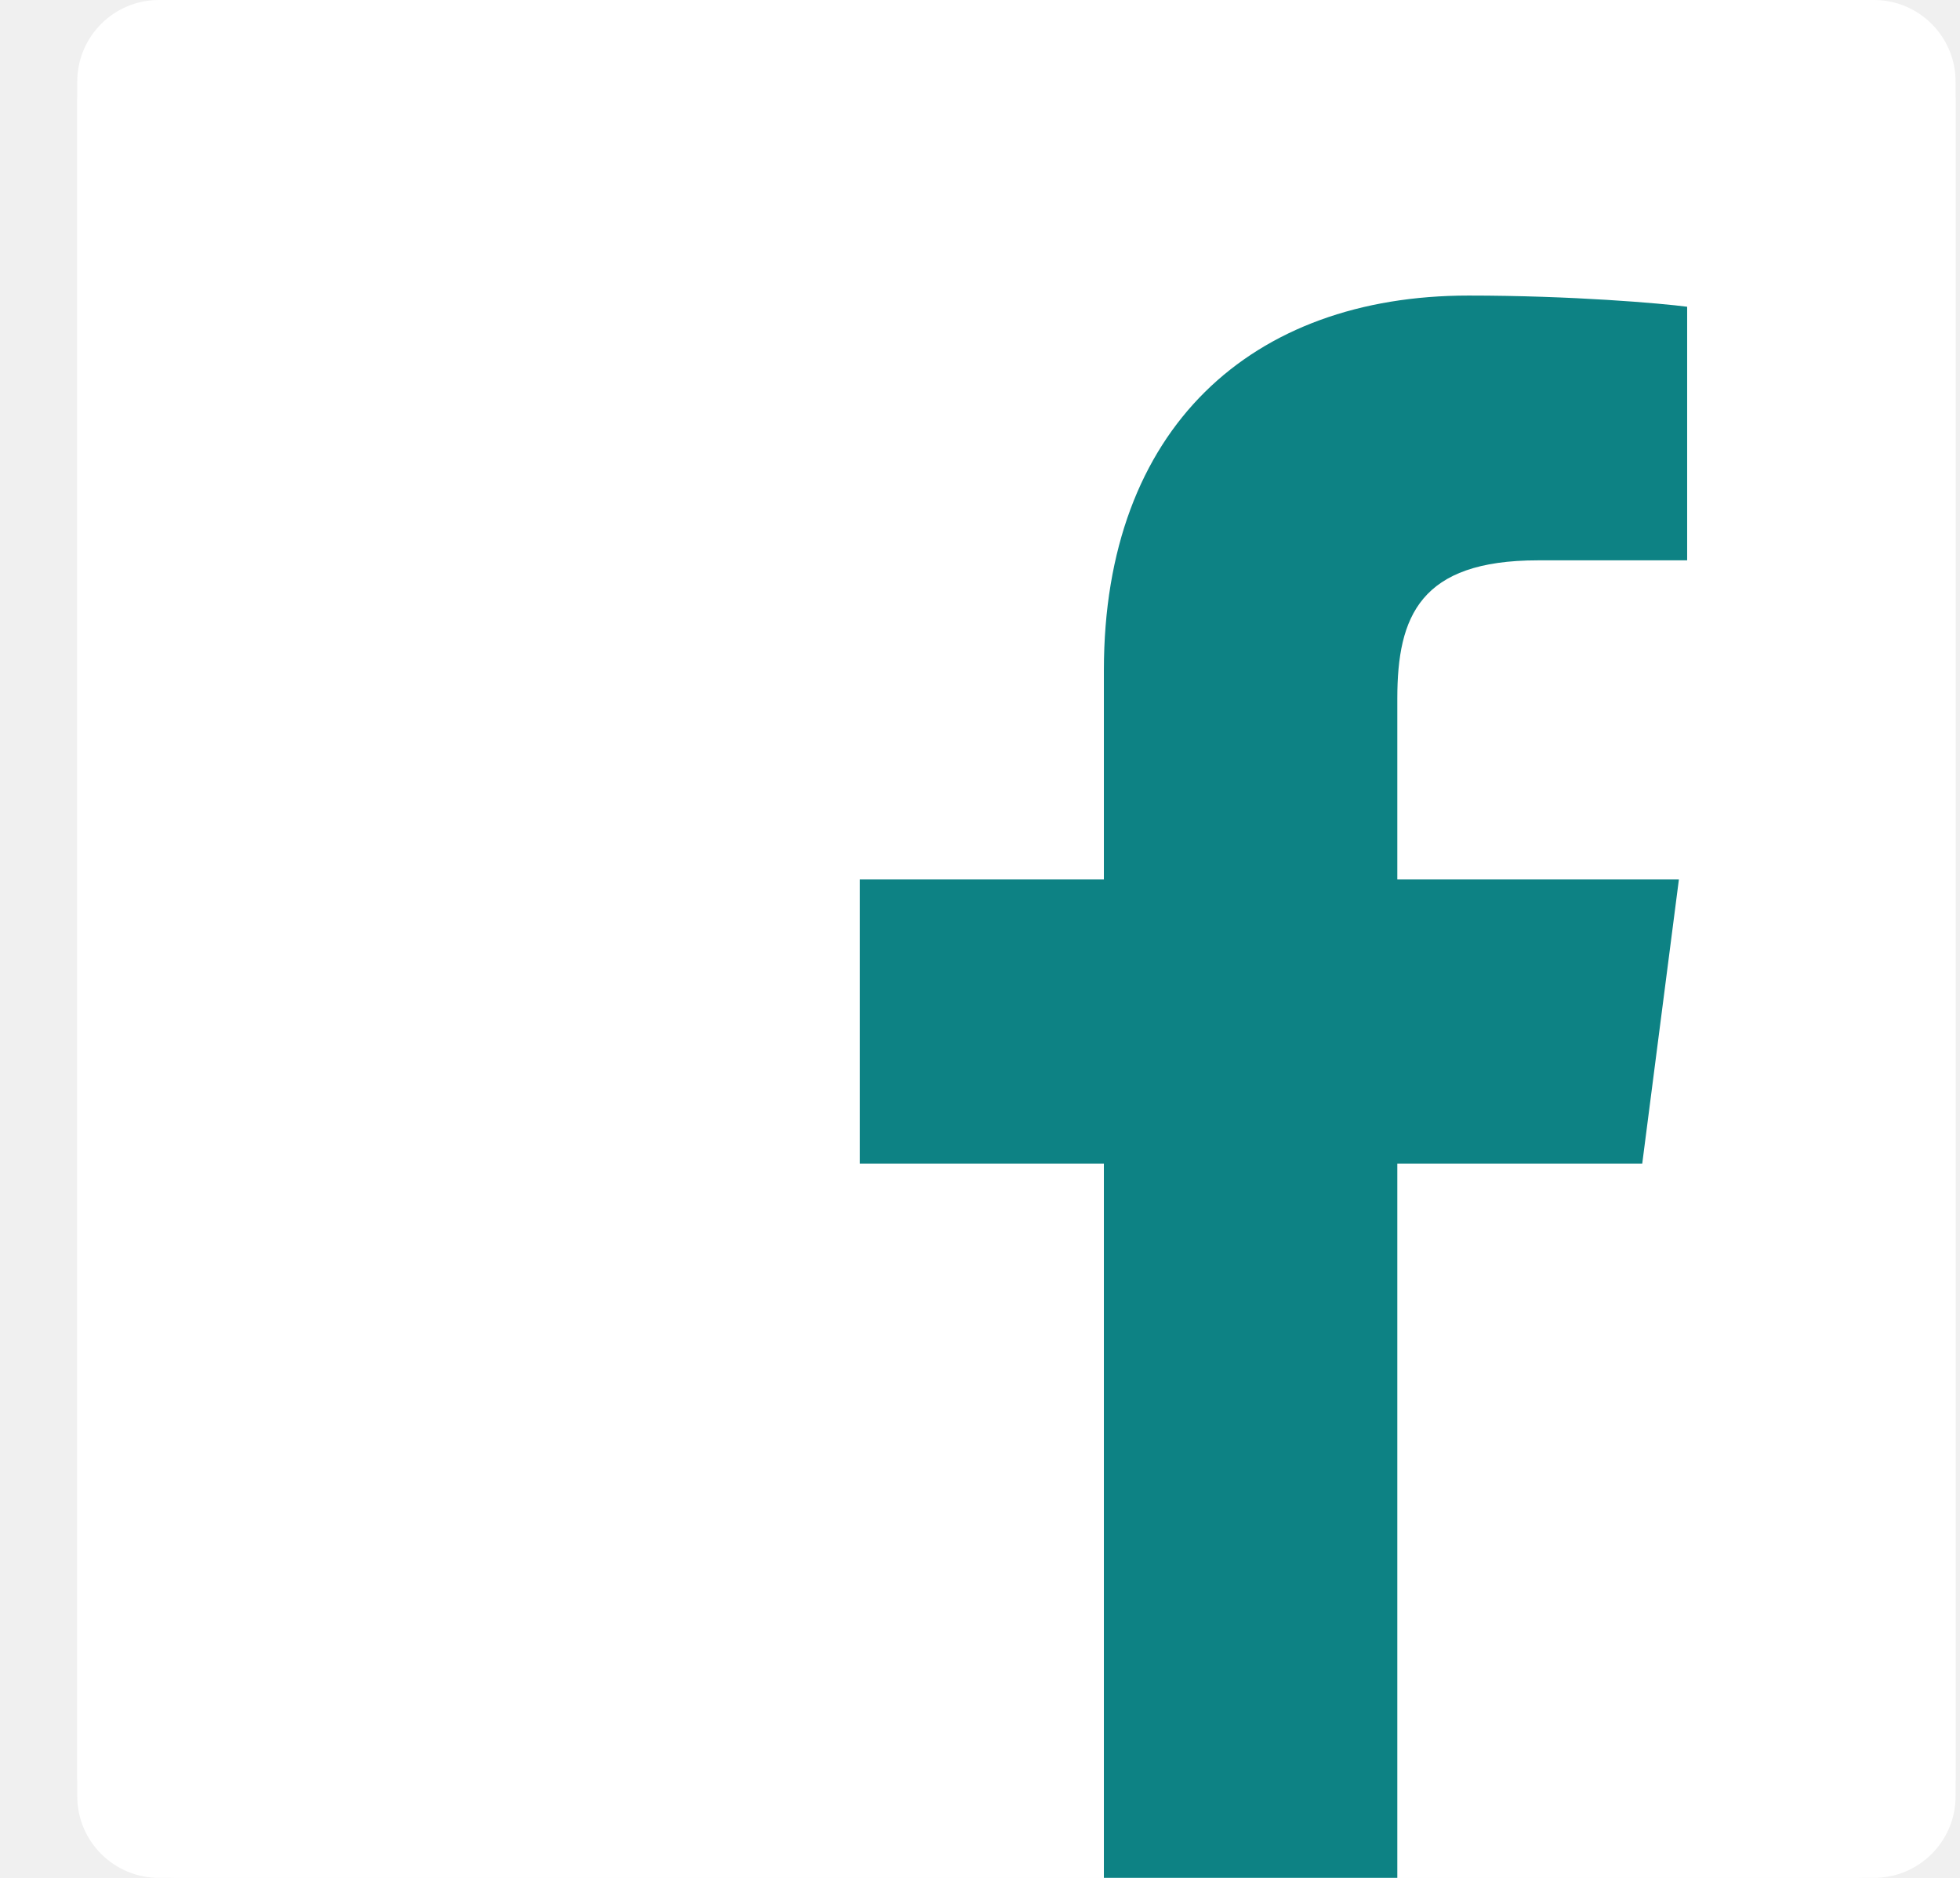
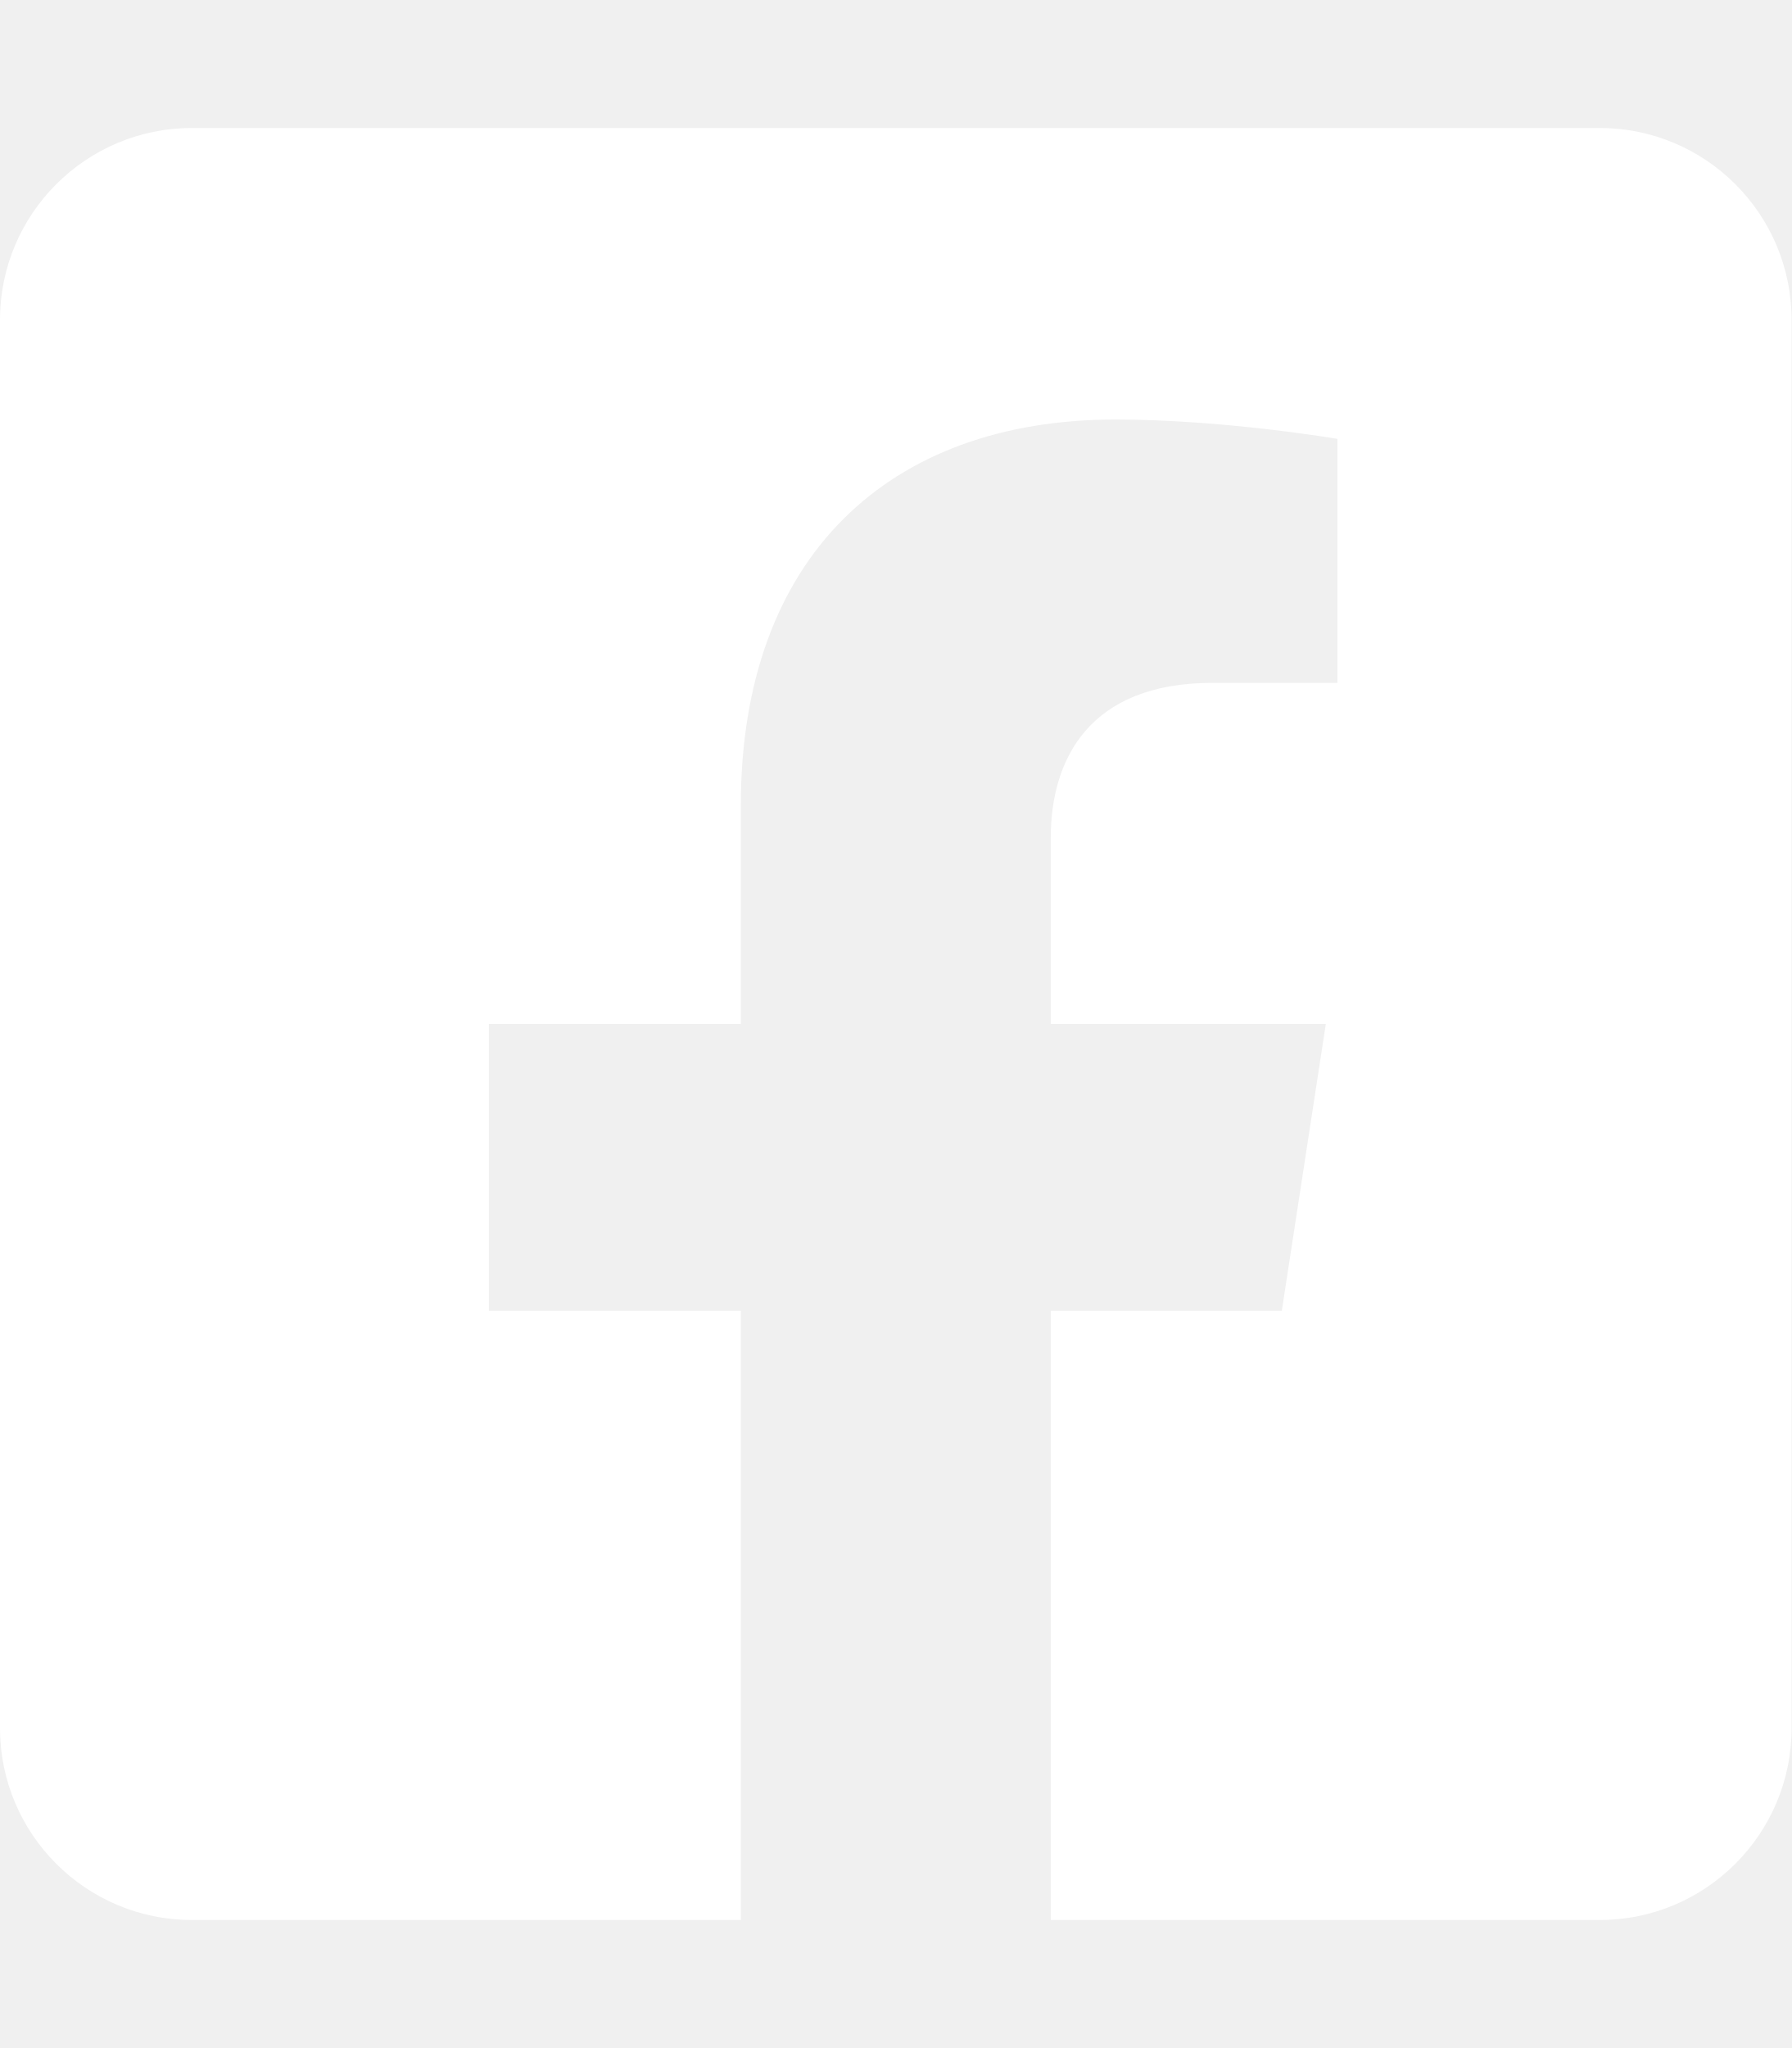
- <svg xmlns="http://www.w3.org/2000/svg" width="24" height="23" viewBox="0 0 24 23" fill="none">
-   <g clip-path="url(#clip0)">
-     <rect x="0.946" width="23" height="23" rx="1" fill="white" />
-     <path d="M22.676 4.06462e-08H2.214C1.514 0 0.946 0.569 0.946 1.27V21.732C0.946 22.432 1.515 23 2.215 23H22.676C23.377 23 23.946 22.432 23.946 21.731V21.73V1.269C23.946 0.568 23.377 -0 22.676 4.06462e-08Z" fill="white" />
-     <path d="M17.11 23.147V14.252H20.109L20.558 10.771H17.11V8.554C17.11 7.548 17.389 6.863 18.831 6.863H20.659V3.757C20.341 3.715 19.25 3.62 17.981 3.62C15.33 3.62 13.517 5.238 13.517 8.209V10.771H10.529V14.252H13.517V23.147H17.11Z" fill="#0D8284" />
-   </g>
-   <defs>
-     <clipPath id="clip0">
-       <rect x="0.946" width="23" height="23" rx="1" fill="white" />
-     </clipPath>
-   </defs>
+ <svg xmlns="http://www.w3.org/2000/svg" viewBox="0 0 448 512" fill="white">
+   <path d="M400 32H48A48 48 0 0 0 0 80v352a48 48 0 0 0 48 48h137.25V327.69h-63V256h63v-54.64c0-62.15 37-96.48 93.67-96.48 27.14 0 55.52 4.84 55.52 4.84v61h-31.27c-30.81 0-40.42 19.12-40.42 38.73V256h68.78l-11 71.69h-57.78V480H400a48 48 0 0 0 48-48V80a48 48 0 0 0-48-48z" />
</svg>
